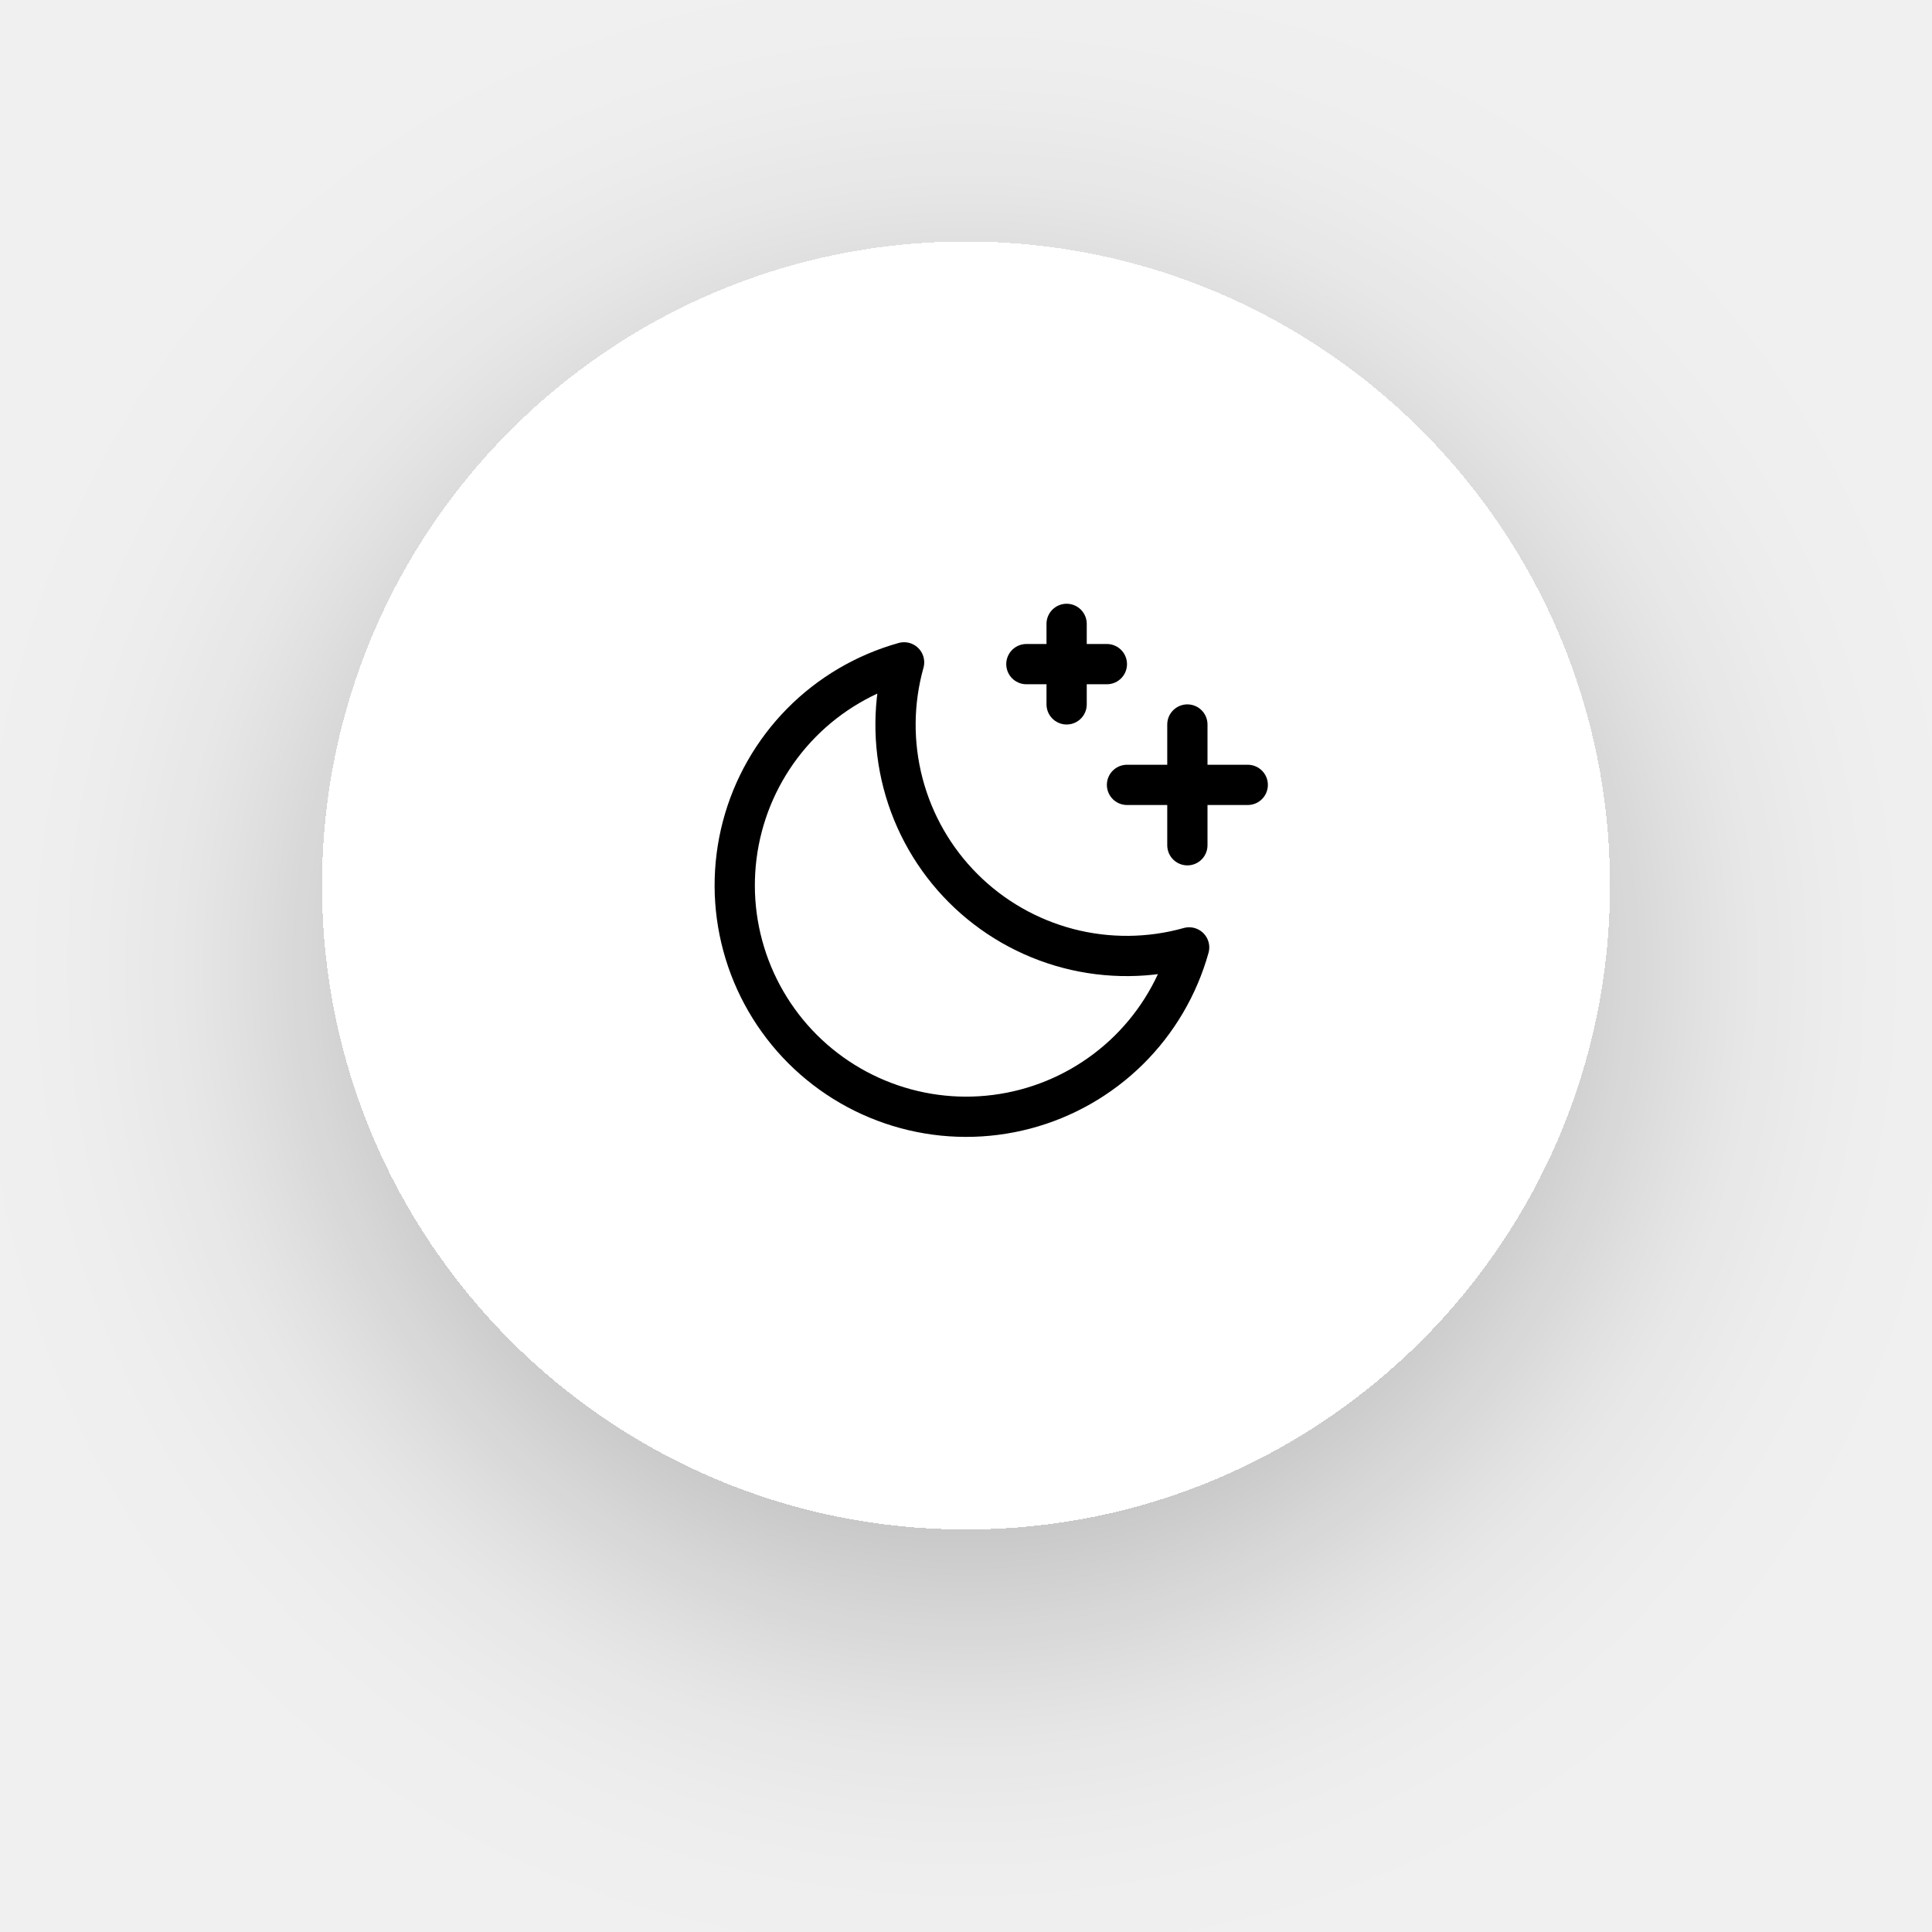
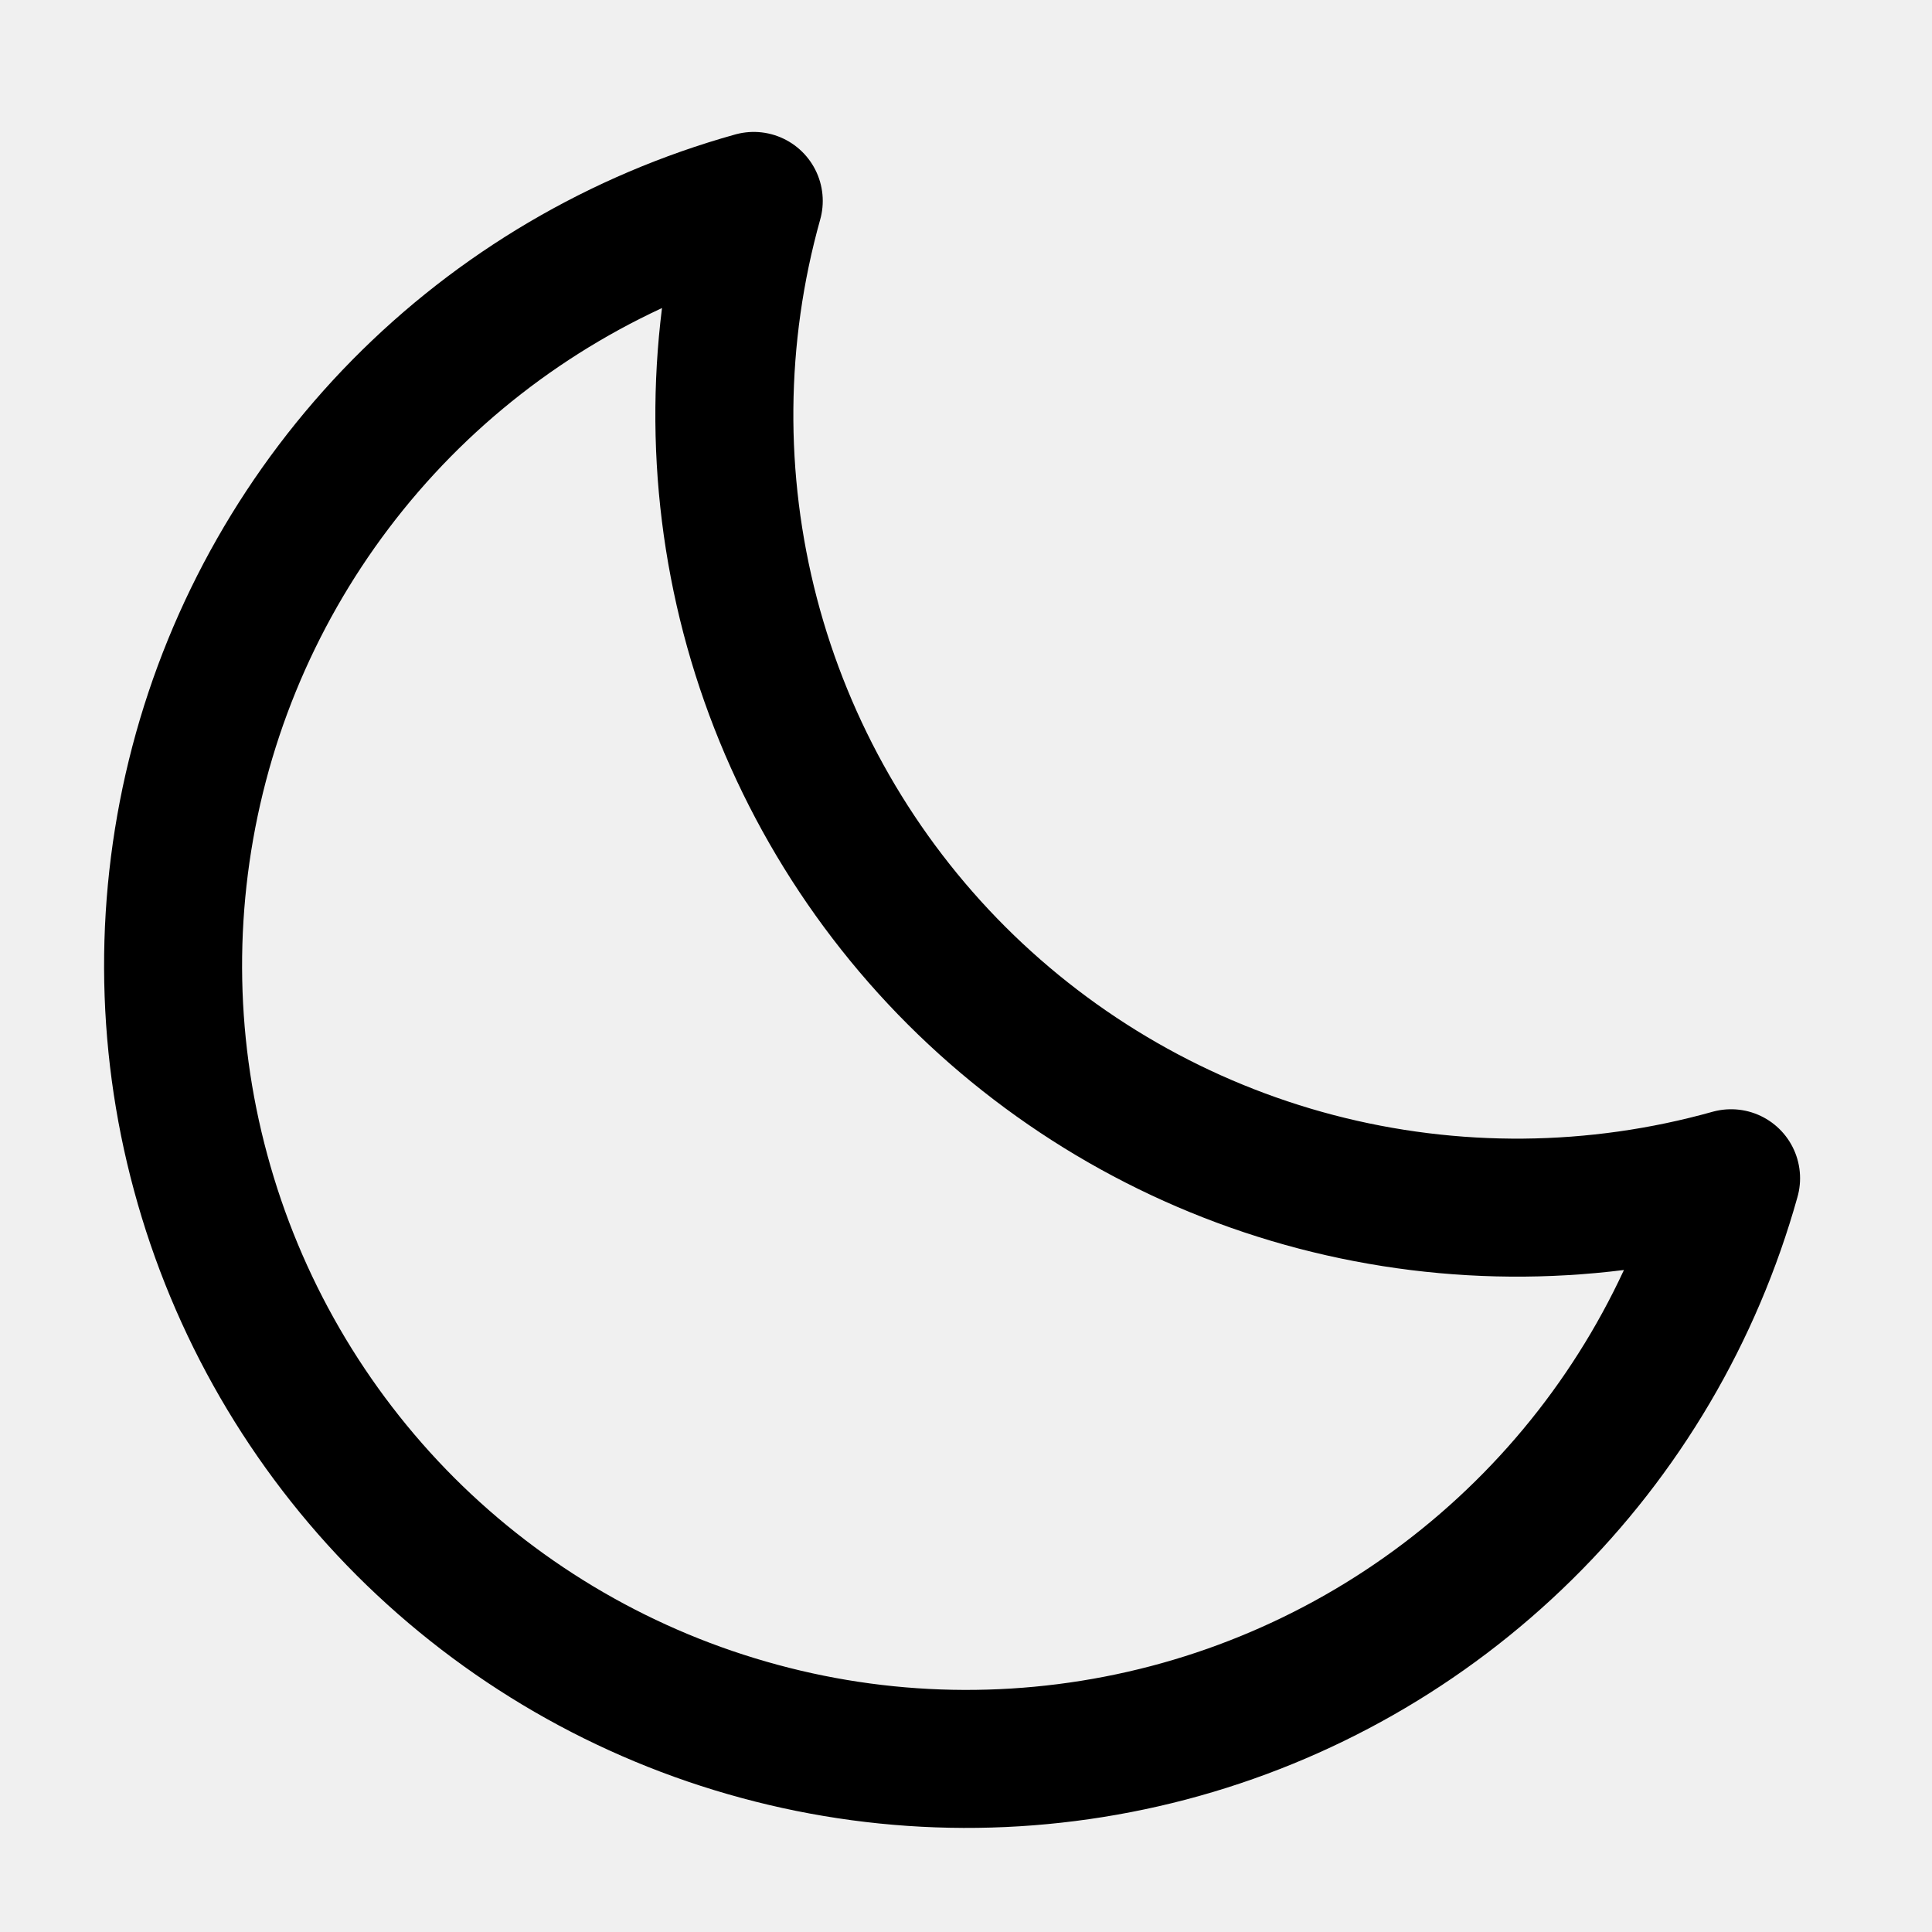
- <svg xmlns="http://www.w3.org/2000/svg" width="48" height="48" viewBox="0 0 48 48" fill="none">
-   <g filter="url(#filter0_d_1614_105)">
-     <rect x="8" y="6" width="32" height="32" rx="16" fill="white" shape-rendering="crispEdges" />
-     <path d="M29.5 21V18" stroke="black" stroke-linecap="round" stroke-linejoin="round" />
-     <path d="M31 19.5H28" stroke="black" stroke-linecap="round" stroke-linejoin="round" />
-     <path d="M26.5 15.5V17.5" stroke="black" stroke-linecap="round" stroke-linejoin="round" />
-     <path d="M27.5 16.5H25.5" stroke="black" stroke-linecap="round" stroke-linejoin="round" />
-     <path d="M29.544 23.538C28.562 23.813 27.525 23.822 26.538 23.564C25.552 23.305 24.652 22.79 23.931 22.069C23.21 21.348 22.694 20.448 22.436 19.462C22.178 18.475 22.187 17.438 22.462 16.456C21.495 16.726 20.614 17.244 19.909 17.959C19.204 18.675 18.698 19.563 18.443 20.534C18.188 21.506 18.191 22.528 18.454 23.497C18.716 24.467 19.228 25.351 19.938 26.062C20.649 26.772 21.533 27.284 22.503 27.546C23.472 27.809 24.494 27.812 25.466 27.557C26.437 27.302 27.325 26.796 28.041 26.091C28.756 25.386 29.274 24.505 29.544 23.538Z" stroke="black" stroke-linecap="round" stroke-linejoin="round" />
-   </g>
-   <defs>
-     <filter id="filter0_d_1614_105" x="0" y="0" width="48" height="48" filterUnits="userSpaceOnUse" color-interpolation-filters="sRGB">
-       <feFlood flood-opacity="0" result="BackgroundImageFix" />
-       <feColorMatrix in="SourceAlpha" type="matrix" values="0 0 0 0 0 0 0 0 0 0 0 0 0 0 0 0 0 0 127 0" result="hardAlpha" />
-       <feOffset dy="2" />
-       <feGaussianBlur stdDeviation="4" />
-       <feComposite in2="hardAlpha" operator="out" />
-       <feColorMatrix type="matrix" values="0 0 0 0 0 0 0 0 0 0 0 0 0 0 0 0 0 0 0.25 0" />
-       <feBlend mode="normal" in2="BackgroundImageFix" result="effect1_dropShadow_1614_105" />
-       <feBlend mode="normal" in="SourceGraphic" in2="effect1_dropShadow_1614_105" result="shape" />
-     </filter>
-   </defs>
+ <svg xmlns="http://www.w3.org/2000/svg" width="14" height="14" viewBox="0 0 14 14" fill="none">
+   <path d="M12.544 8.538C11.562 8.813 10.525 8.822 9.538 8.564C8.552 8.306 7.652 7.789 6.931 7.069C6.21 6.348 5.694 5.448 5.436 4.462C5.178 3.475 5.187 2.438 5.462 1.456C4.495 1.726 3.614 2.244 2.909 2.959C2.204 3.675 1.698 4.563 1.443 5.534C1.188 6.506 1.191 7.528 1.454 8.497C1.716 9.467 2.228 10.351 2.938 11.062C3.649 11.772 4.533 12.284 5.503 12.546C6.472 12.809 7.494 12.812 8.466 12.557C9.437 12.302 10.325 11.796 11.04 11.091C11.756 10.386 12.274 9.505 12.544 8.538Z" stroke="black" stroke-linecap="round" stroke-linejoin="round" />
</svg>
